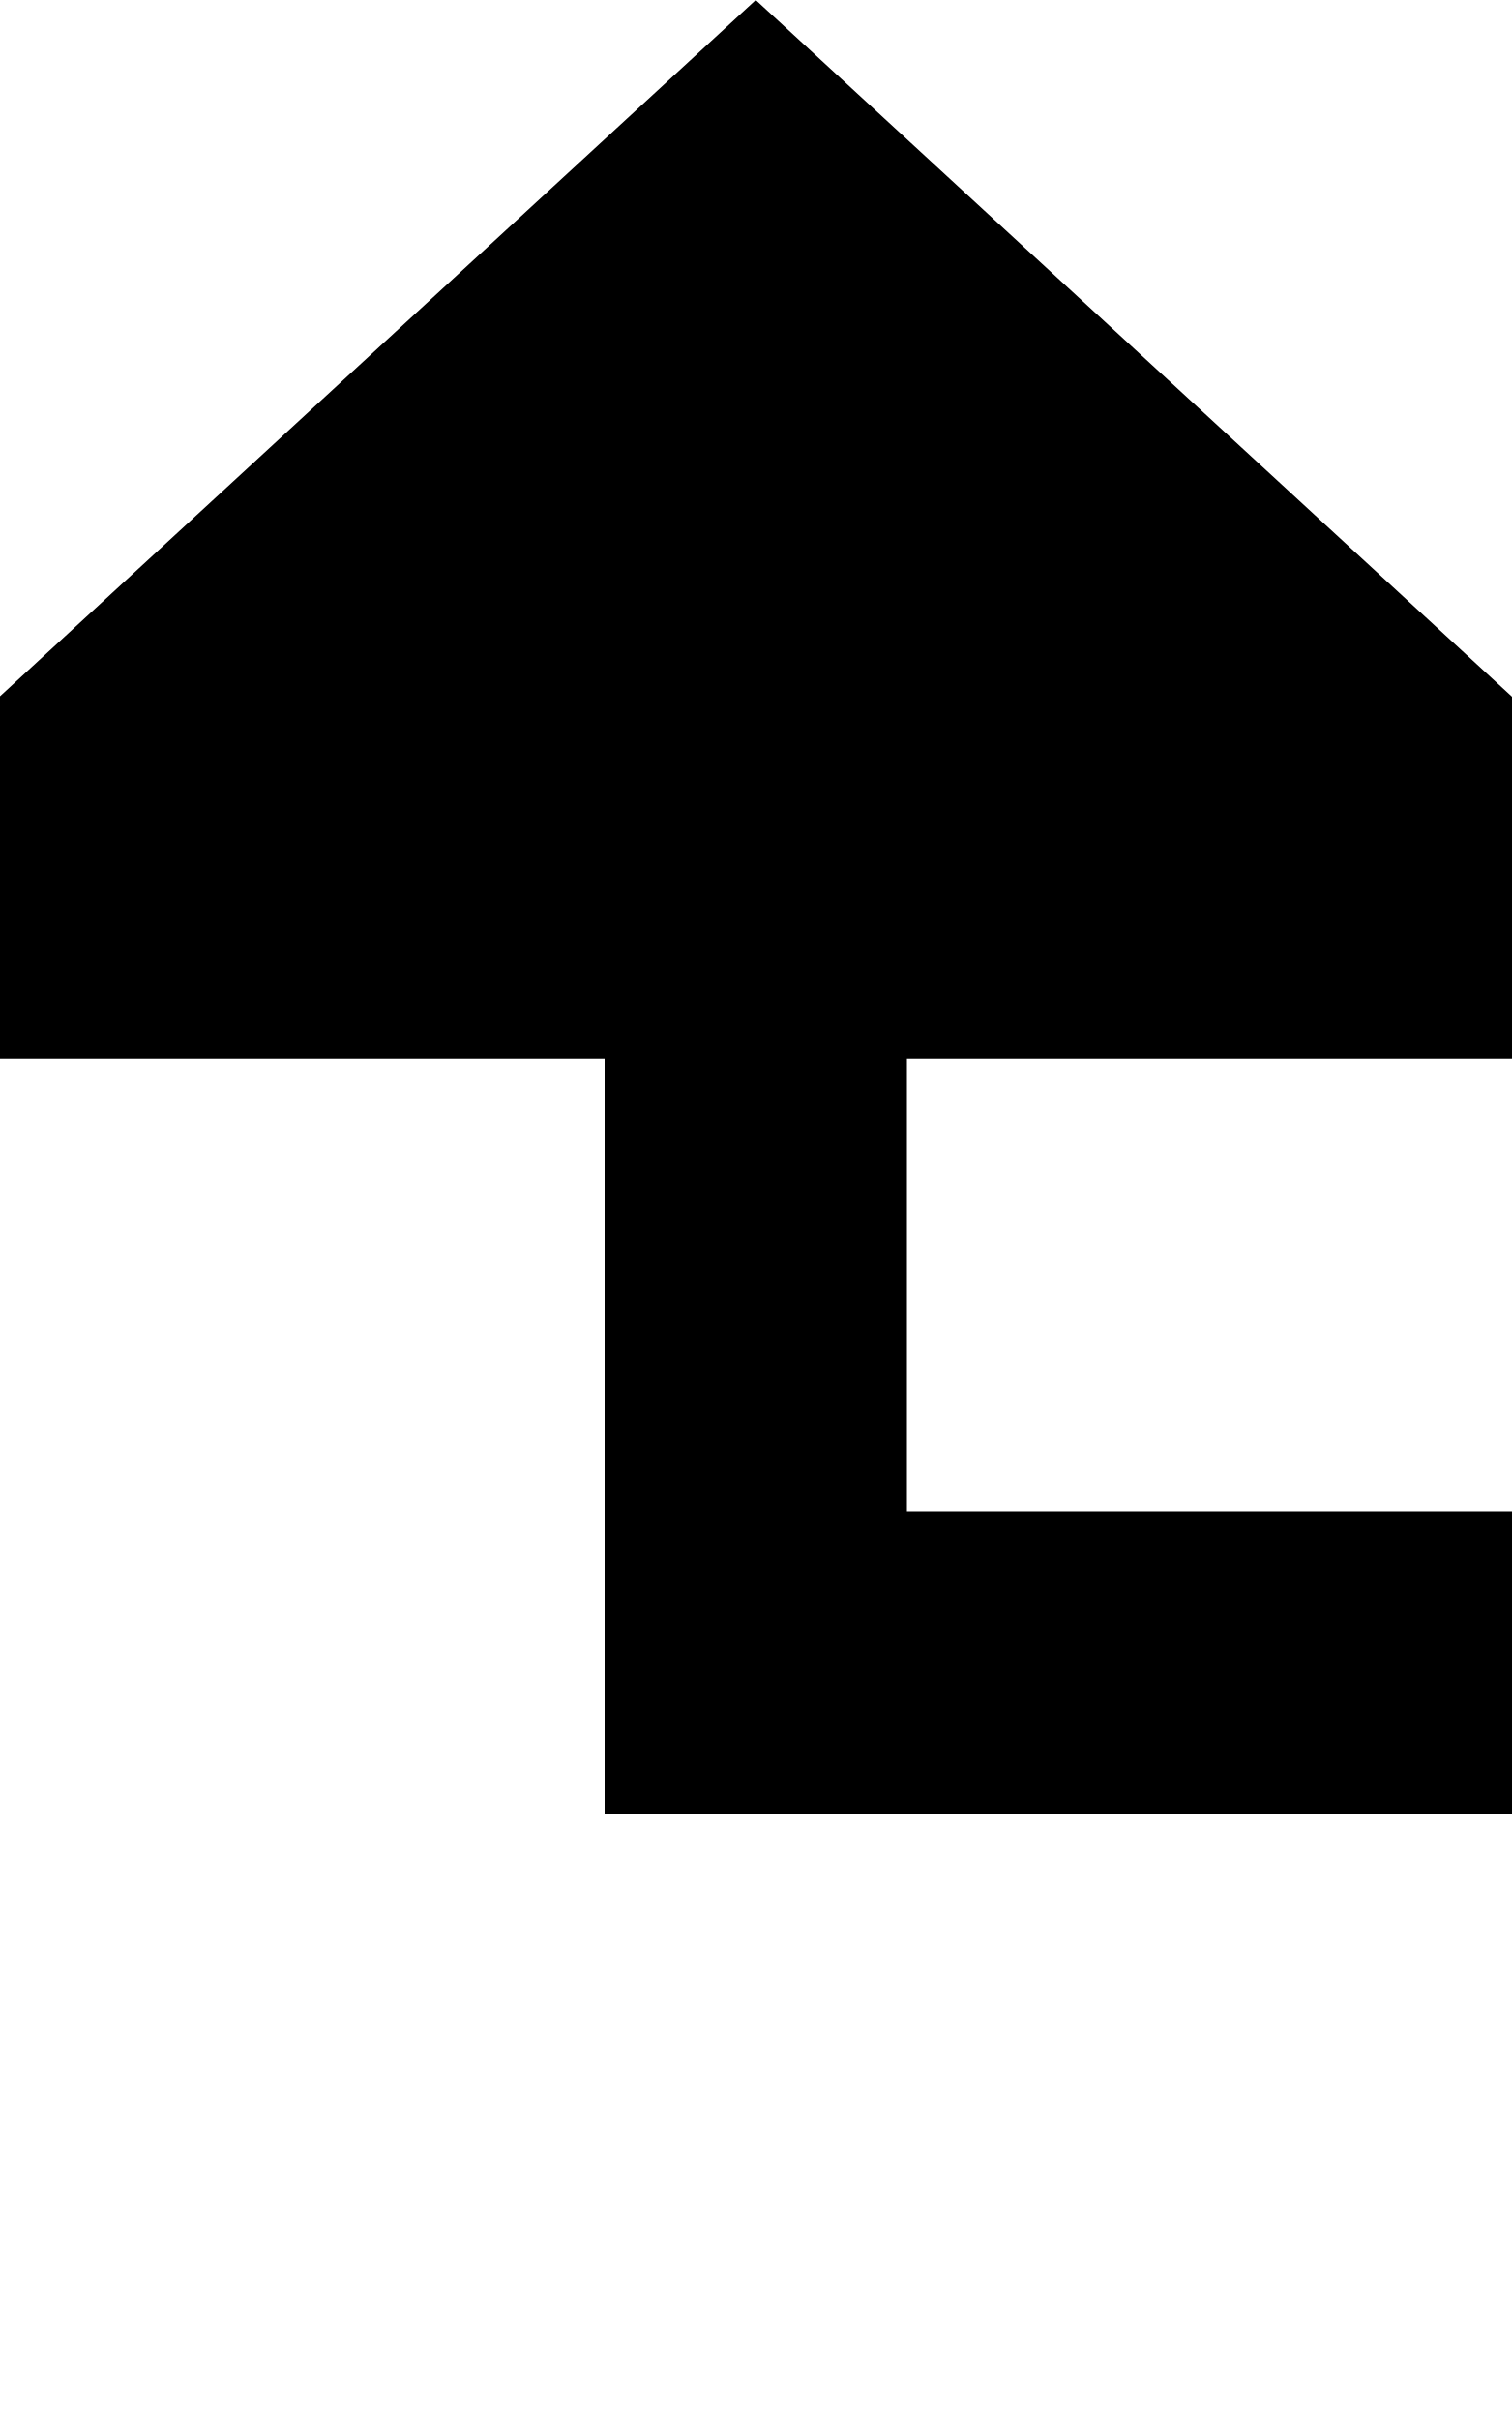
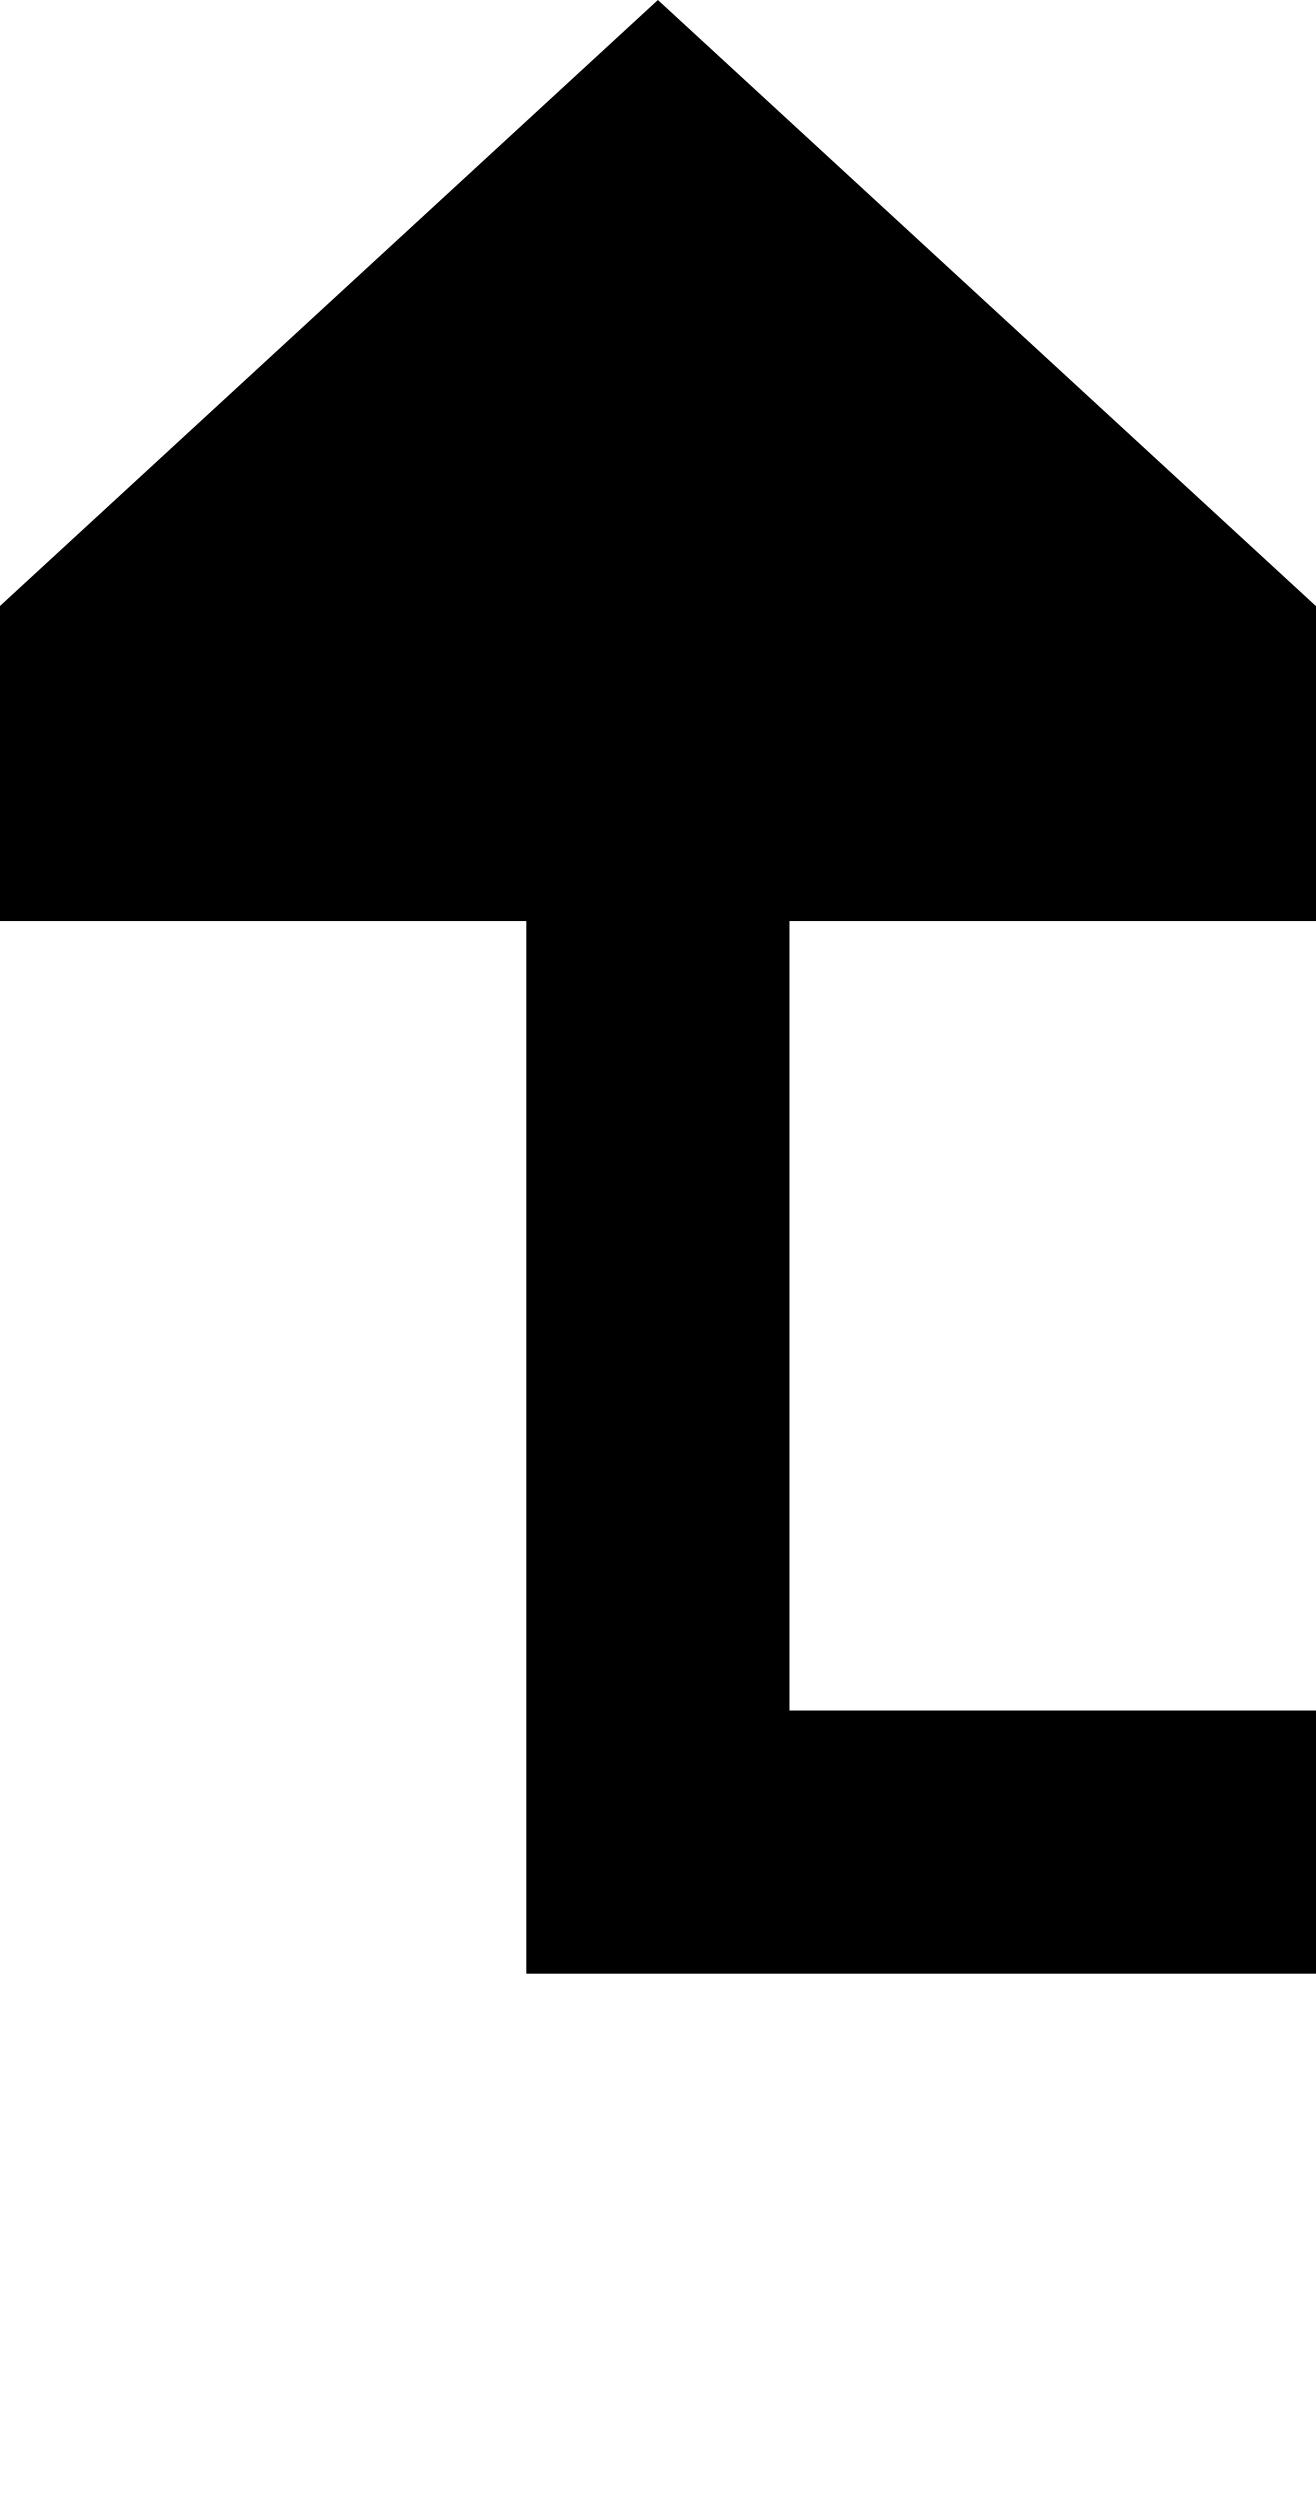
- <svg xmlns="http://www.w3.org/2000/svg" version="1.1" width="10px" height="16px" preserveAspectRatio="xMidYMin meet" viewBox="358 739  8 16">
-   <path d="M 537 460  L 537 750  L 362 750  L 362 745  " stroke-width="2" stroke="#000000" fill="none" />
-   <path d="M 369.6 746  L 362 739  L 354.4 746  L 369.6 746  Z " fill-rule="nonzero" fill="#000000" stroke="none" />
+ <svg xmlns="http://www.w3.org/2000/svg" version="1.1" width="10px" height="19px" preserveAspectRatio="xMidYMin meet" viewBox="358 786  8 19">
+   <path d="M 537 460  L 537 800  L 362 800  L 362 792  " stroke-width="2" stroke="#000000" fill="none" />
+   <path d="M 369.6 793  L 362 786  L 354.4 793  L 369.6 793  Z " fill-rule="nonzero" fill="#000000" stroke="none" />
</svg>
